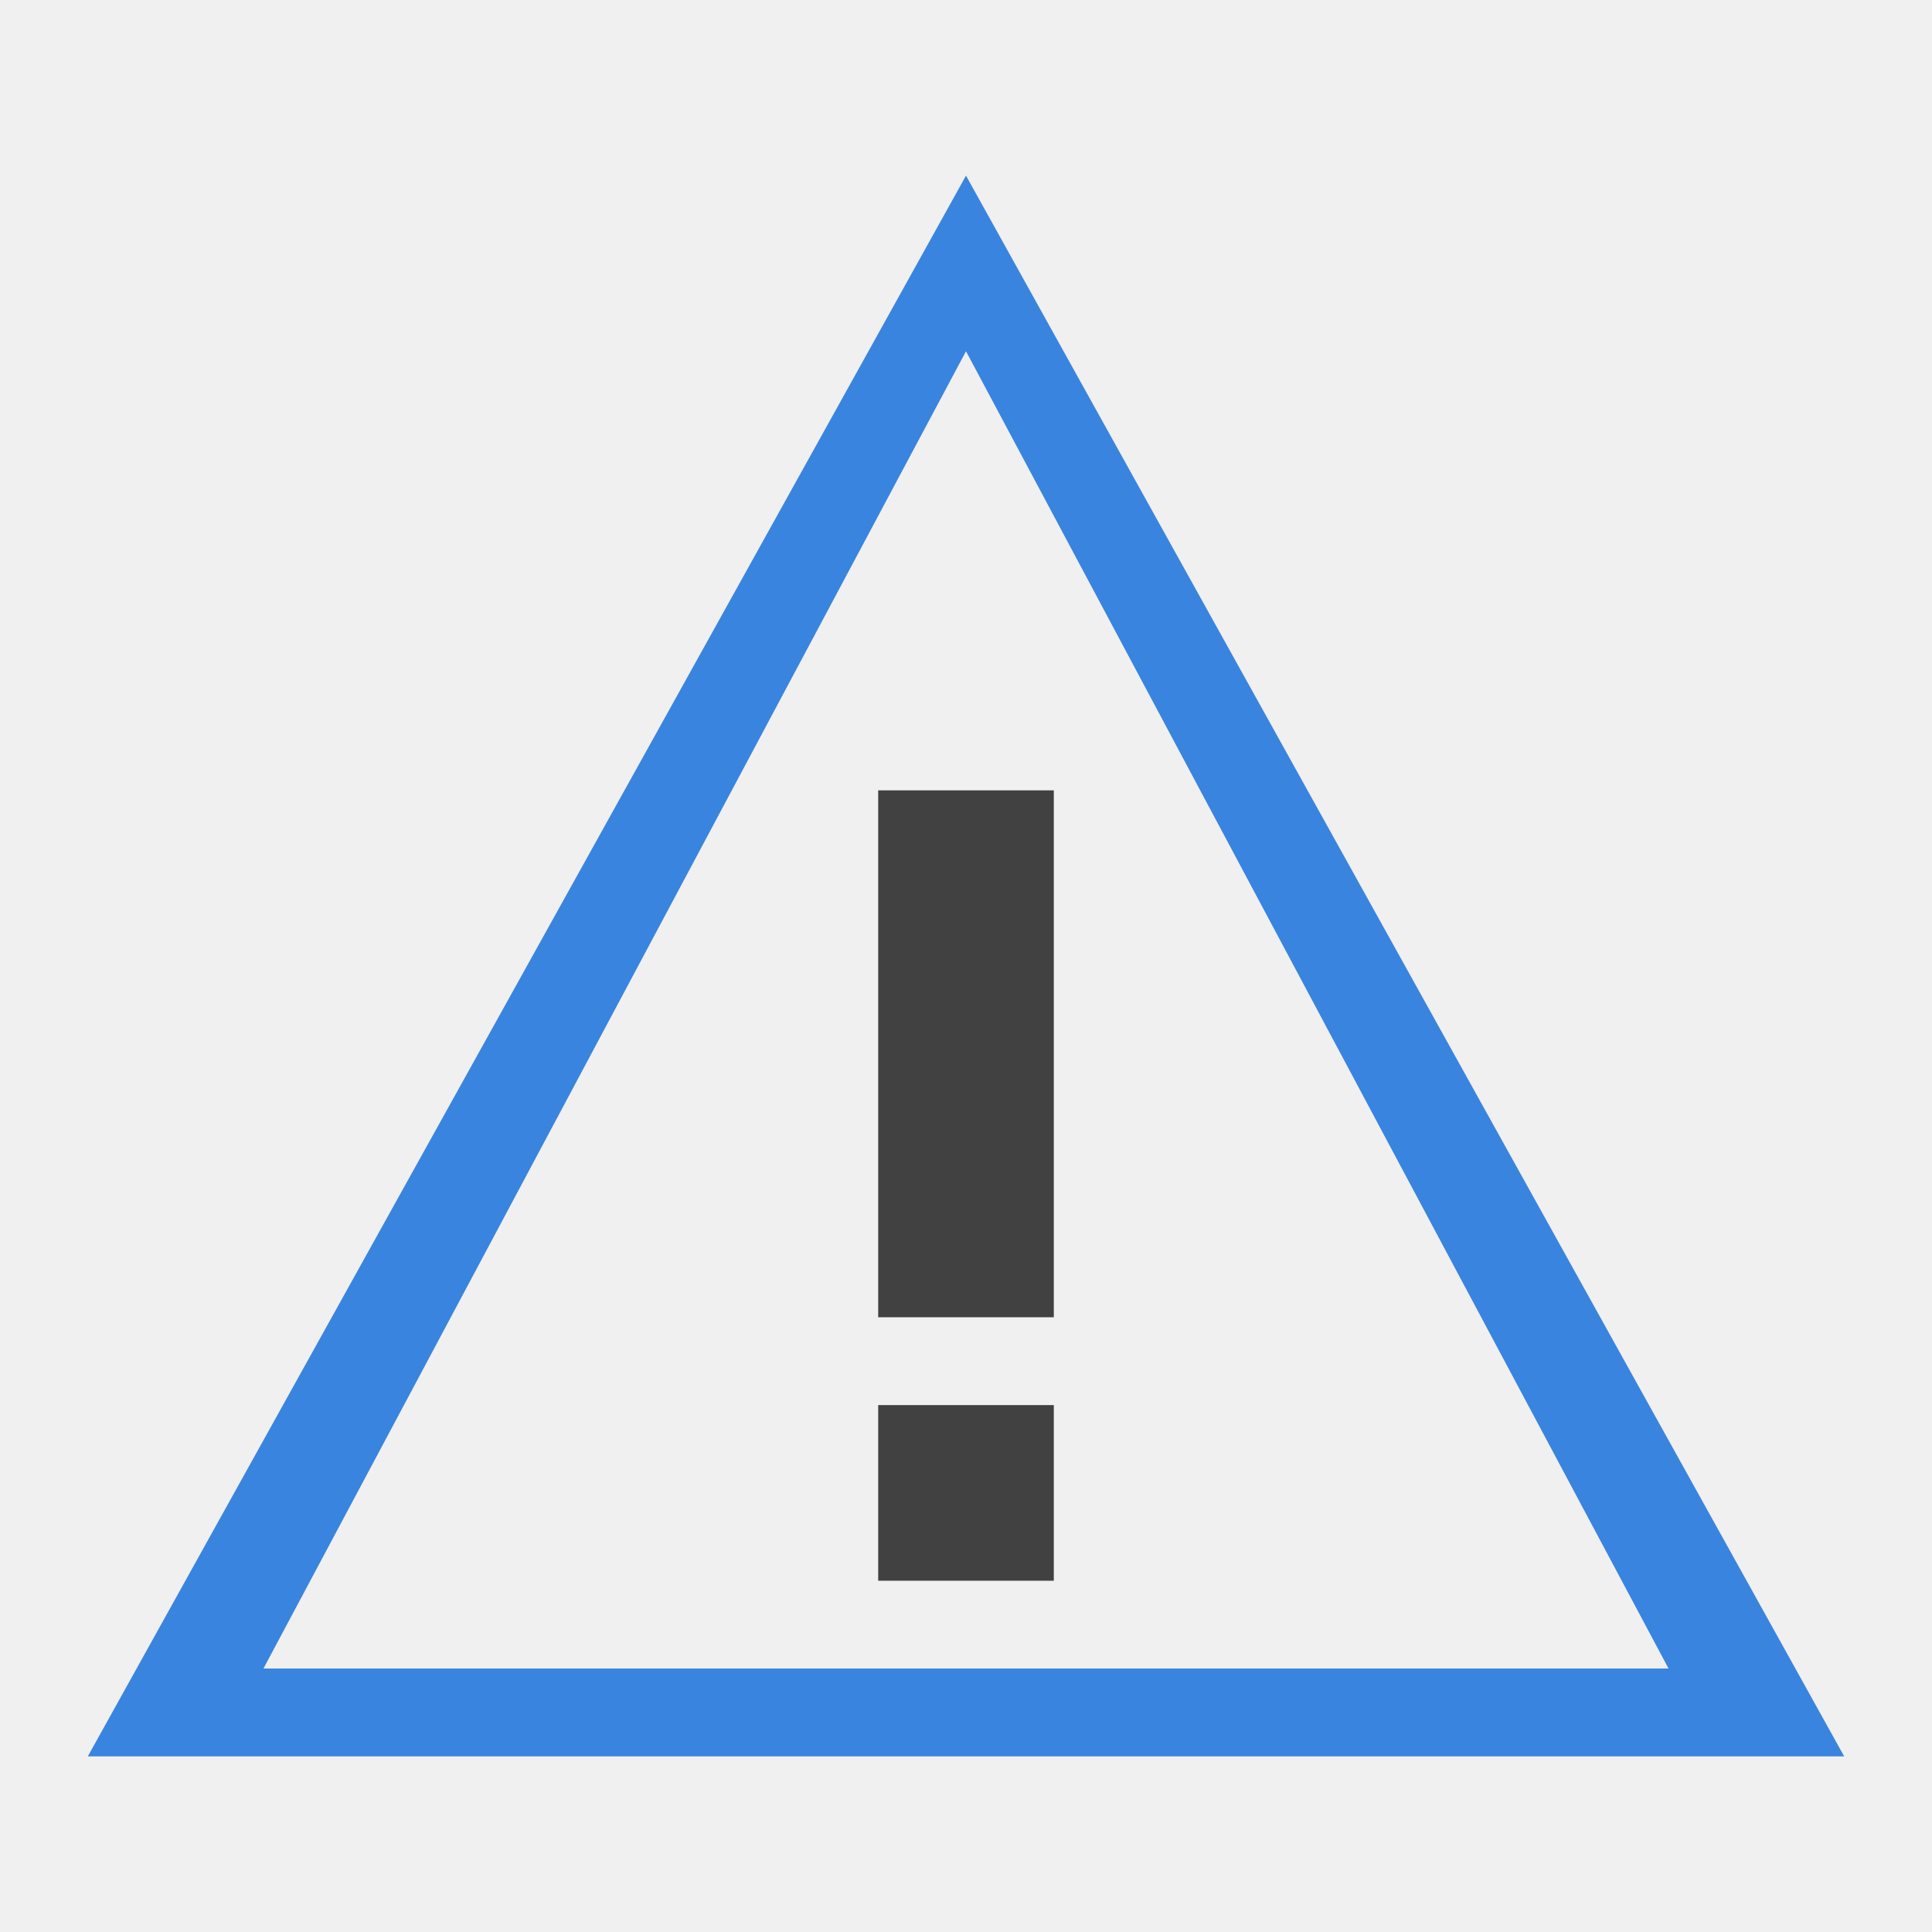
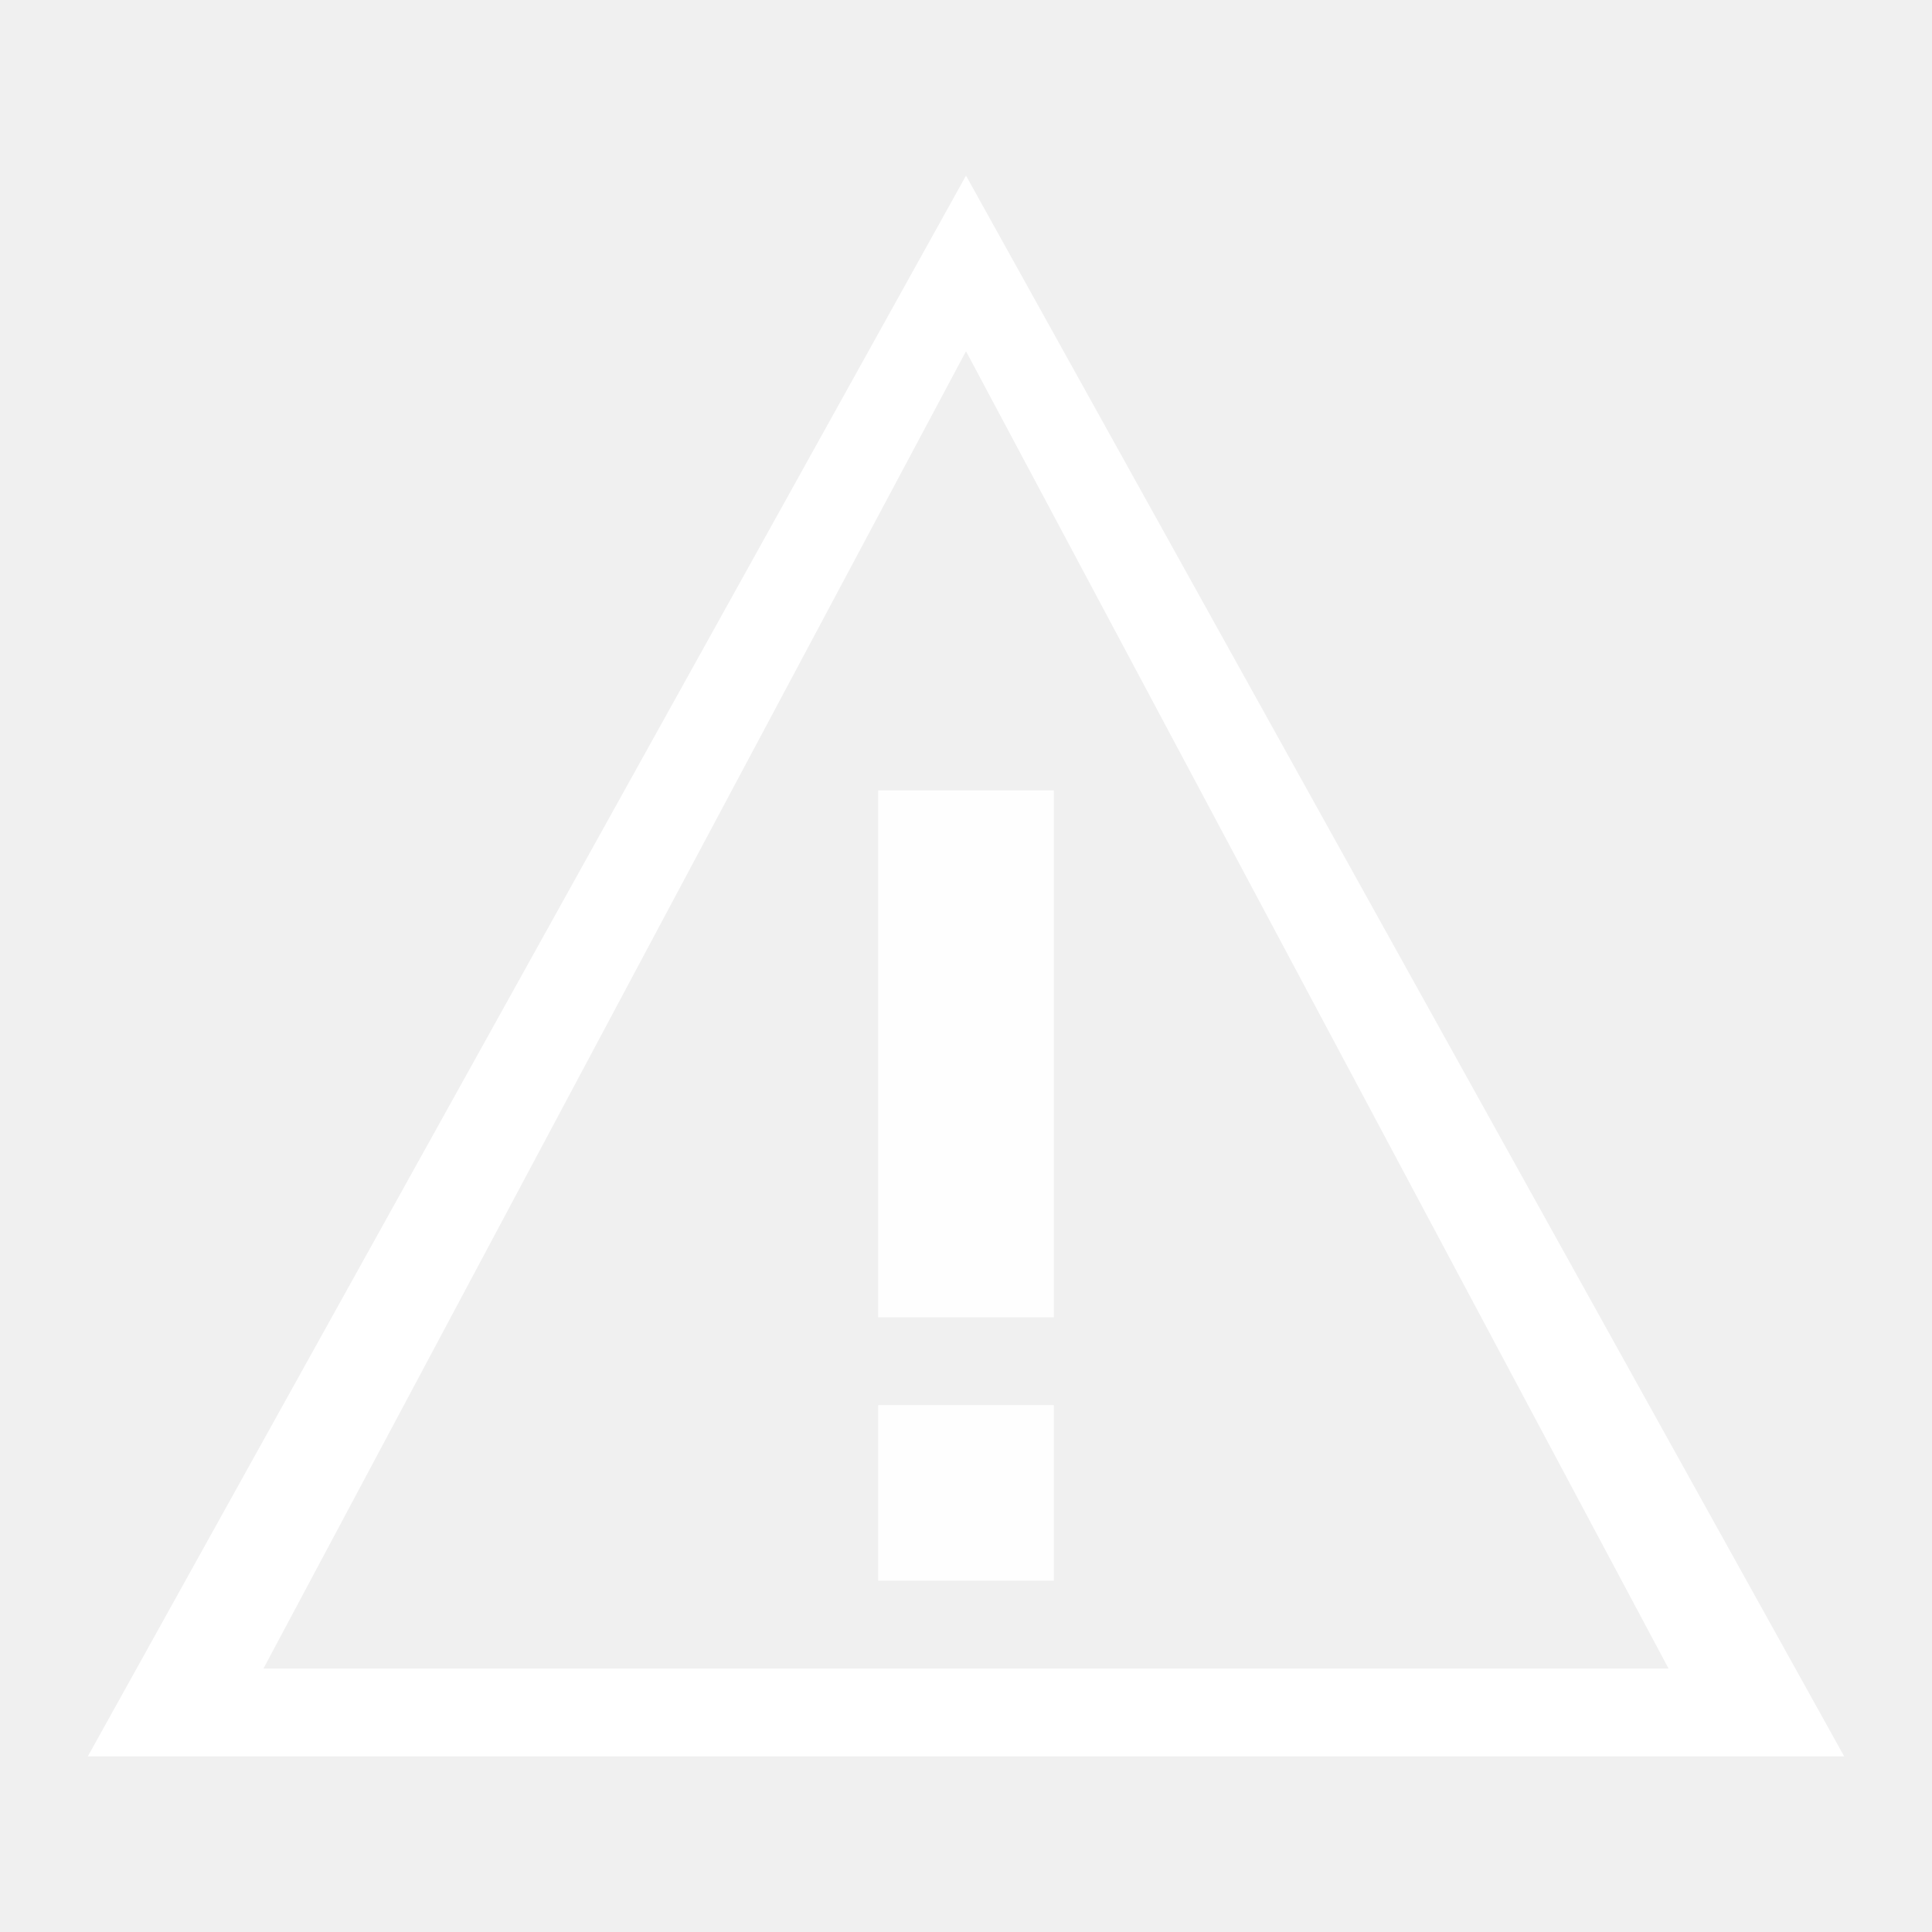
<svg xmlns="http://www.w3.org/2000/svg" xmlns:xlink="http://www.w3.org/1999/xlink" width="25px" height="25px" viewBox="0 0 22 22" id="svg2" version="1.1">
  <defs id="defs4">
    <linearGradient gradientUnits="userSpaceOnUse" y2="2" x2="16" y1="30" x1="16" id="linearGradient4144" xlink:href="#linearGradient4155" gradientTransform="matrix(1.66667 0 0 -1.66667 -15.667 1064.696)" />
    <linearGradient id="linearGradient4155">
      <stop style="stop-color:#fcd994;stop-opacity:1" offset="0" id="stop4157" />
      <stop style="stop-color:#fff6e1;stop-opacity:1" offset="1" id="stop4159" />
    </linearGradient>
  </defs>
  <g id="layer1" transform="translate(0 -1030.362)">
-     <path style="fill:#3984de;fill-opacity:1;stroke:none;stroke-width:1px;stroke-linecap:butt;stroke-linejoin:miter;stroke-opacity:1" d="m11 1032.362-10 18h20zm0 2 8 15H3z" id="path839" />
-     <path style="fill:#373737;fill-opacity:.941;stroke:none;stroke-width:1px;stroke-linecap:butt;stroke-linejoin:miter;stroke-opacity:1" d="M10 1046.362h2v2h-2z" id="path844" />
-     <path style="fill:#373737;fill-opacity:.941;stroke:none;stroke-width:1px;stroke-linecap:butt;stroke-linejoin:miter;stroke-opacity:1" d="M10 1045.362h2v-6h-2z" id="path846" />
+     <path style="fill:#ffffff;fill-opacity:1;stroke:none;stroke-width:1px;stroke-linecap:butt;stroke-linejoin:miter;stroke-opacity:1" d="m11 1032.362-10 18h20zm0 2 8 15H3z" id="path839" />
+     <path style="fill:#ffffff;fill-opacity:.941;stroke:none;stroke-width:1px;stroke-linecap:butt;stroke-linejoin:miter;stroke-opacity:1" d="M10 1046.362h2v2h-2z" id="path844" />
+     <path style="fill:#ffffff;fill-opacity:.941;stroke:none;stroke-width:1px;stroke-linecap:butt;stroke-linejoin:miter;stroke-opacity:1" d="M10 1045.362h2v-6h-2z" id="path846" />
  </g>
</svg>
